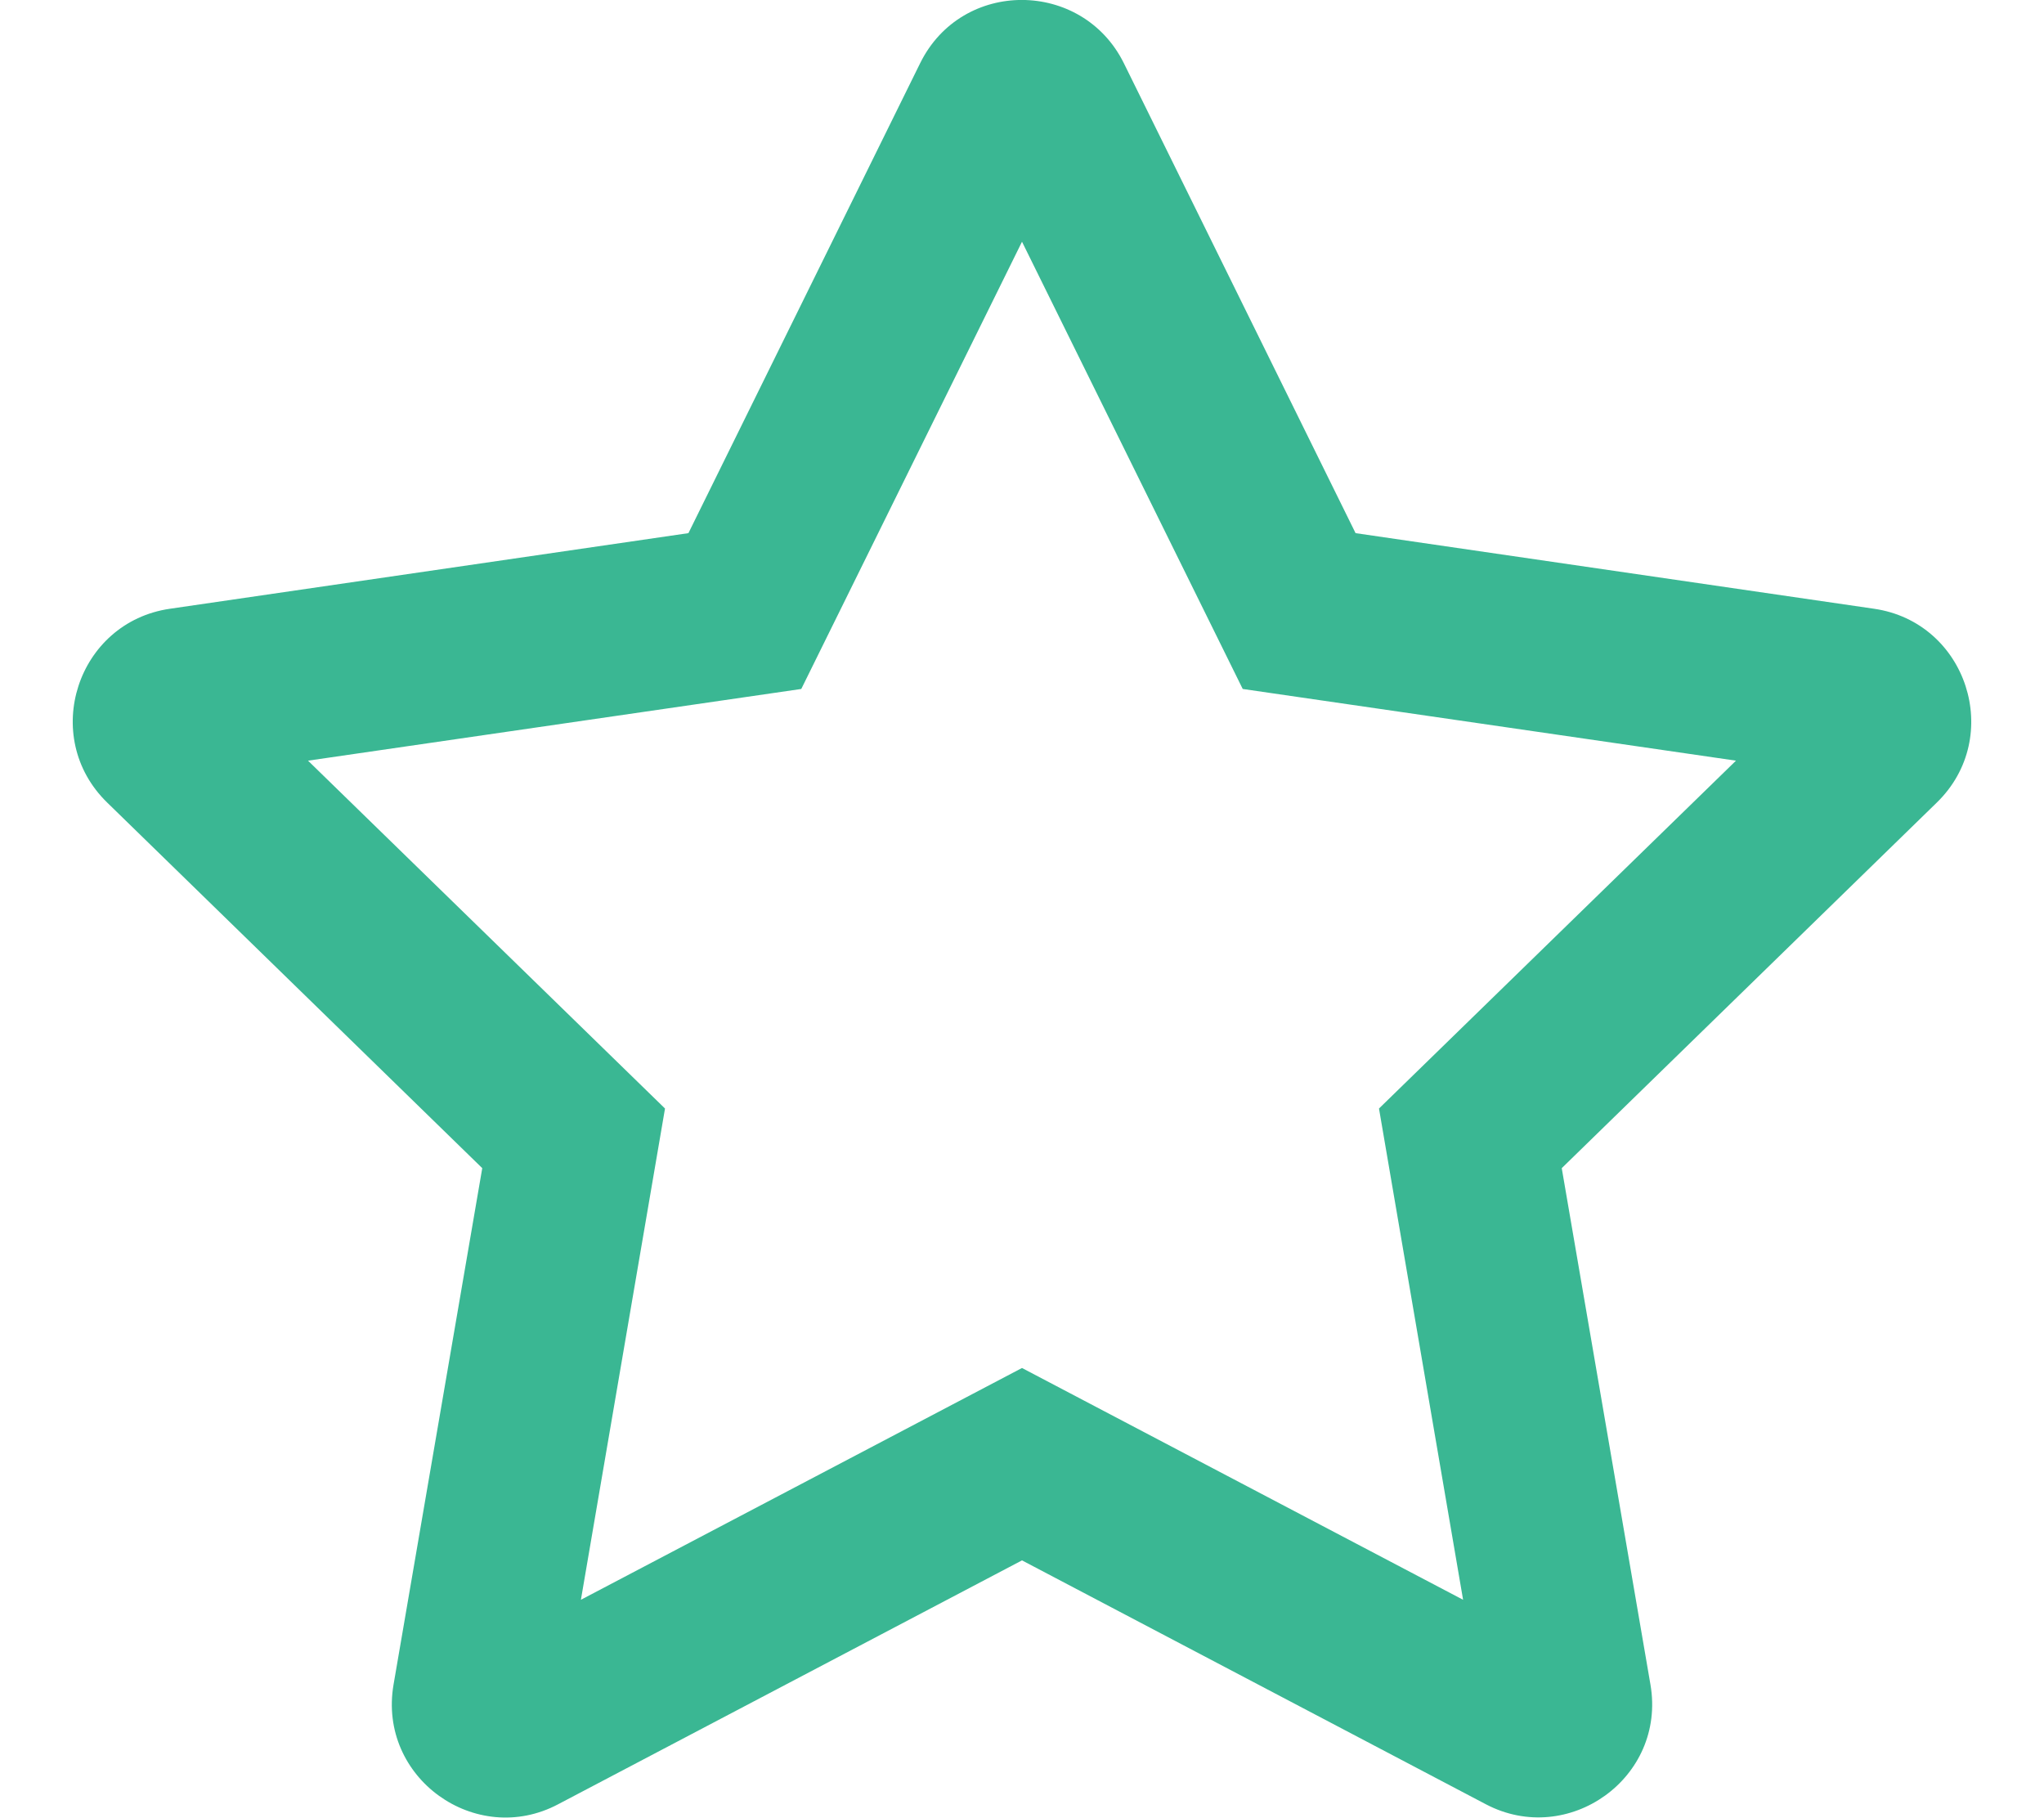
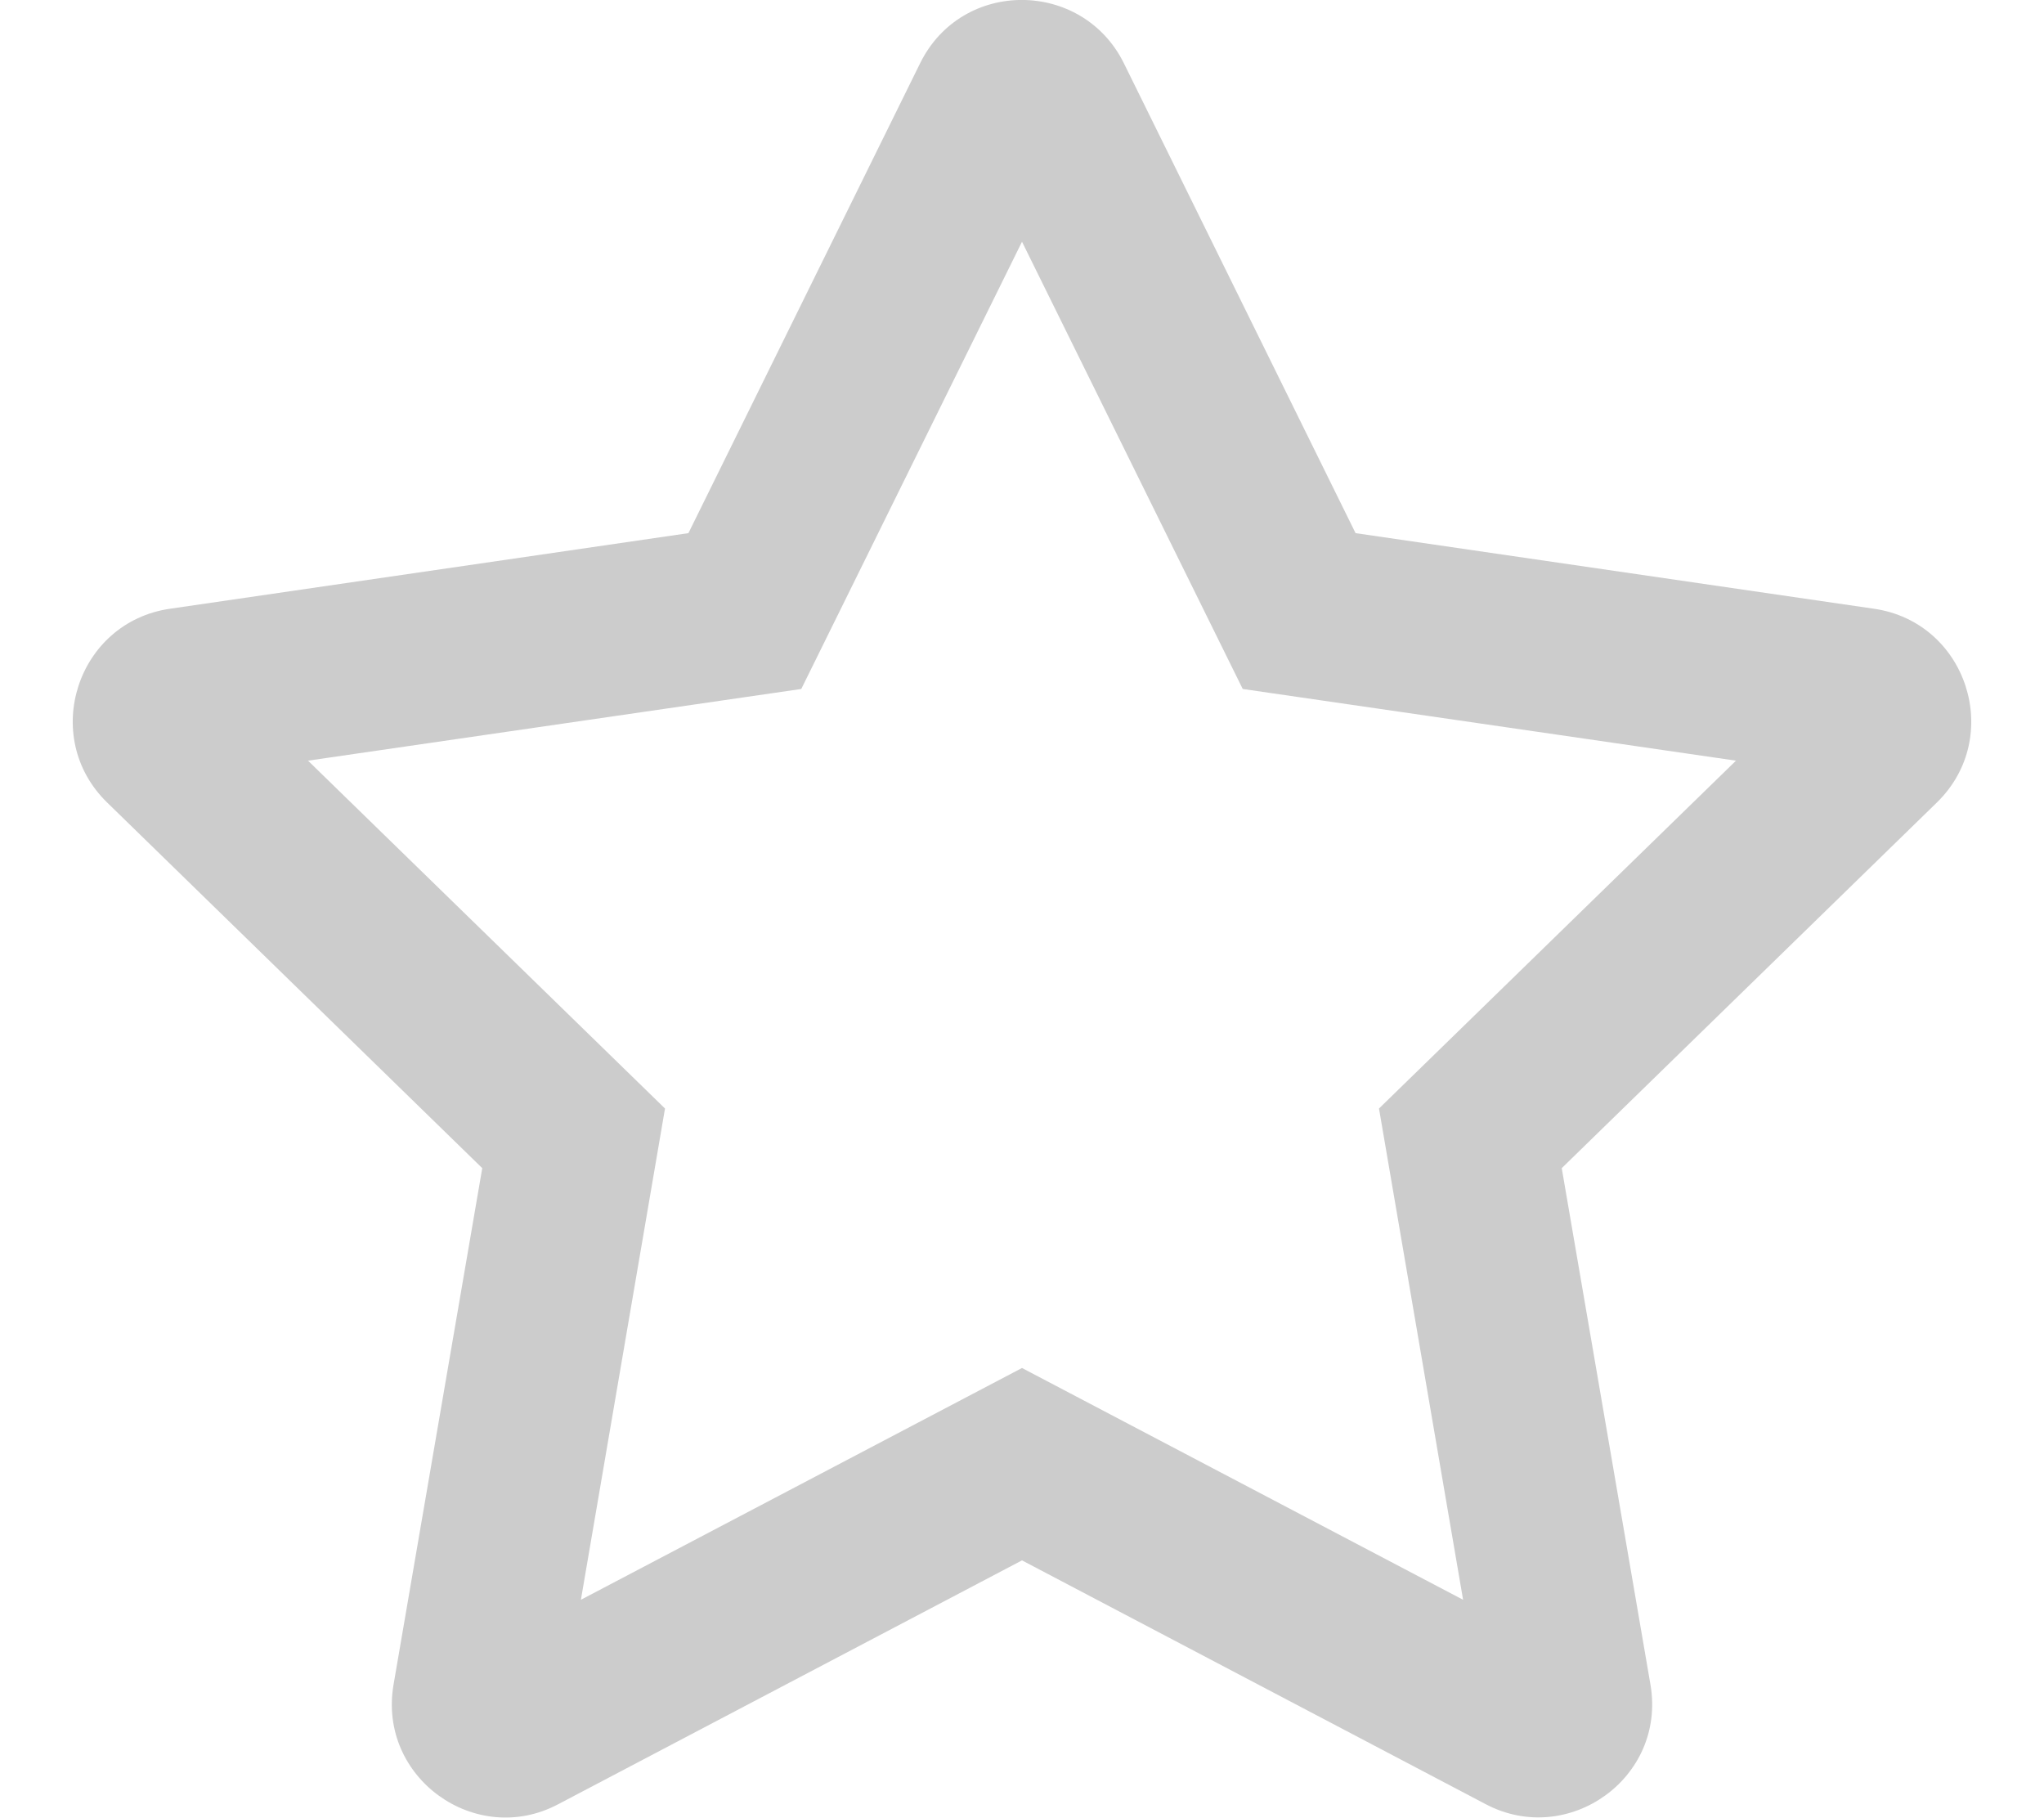
<svg xmlns="http://www.w3.org/2000/svg" aria-hidden="true" focusable="false" data-prefix="far" data-icon="star" role="img" viewBox="0 0 576 512" class="svg-inline--fa fa-star fa-w-18 fa-7x">
-   <path fill="#3ab793" d="M528.1 171.5L382 150.2 316.7 17.8c-11.7-23.6-45.6-23.9-57.4 0L194 150.2 47.9 171.5c-26.2 3.8-36.7 36.1-17.7 54.6l105.7 103-25 145.5c-4.5 26.3 23.2 46 46.4 33.7L288 439.6l130.7 68.7c23.2 12.2 50.9-7.4 46.4-33.7l-25-145.5 105.7-103c19-18.5 8.5-50.8-17.7-54.6zM388.6 312.3l23.7 138.4L288 385.4l-124.3 65.3 23.7-138.4-100.6-98 139-20.2 62.2-126 62.2 126 139 20.2-100.6 98z" class="" />
+   <path fill="#ccc" d="M528.1 171.5L382 150.2 316.7 17.8c-11.7-23.6-45.6-23.9-57.4 0L194 150.2 47.9 171.5c-26.2 3.8-36.7 36.1-17.7 54.6l105.7 103-25 145.5c-4.5 26.3 23.2 46 46.4 33.7L288 439.6l130.7 68.7c23.2 12.2 50.9-7.4 46.4-33.7l-25-145.5 105.7-103c19-18.5 8.5-50.8-17.7-54.6zM388.6 312.3l23.7 138.4L288 385.4l-124.3 65.3 23.7-138.4-100.6-98 139-20.2 62.2-126 62.2 126 139 20.2-100.6 98z" class="" />
</svg>
